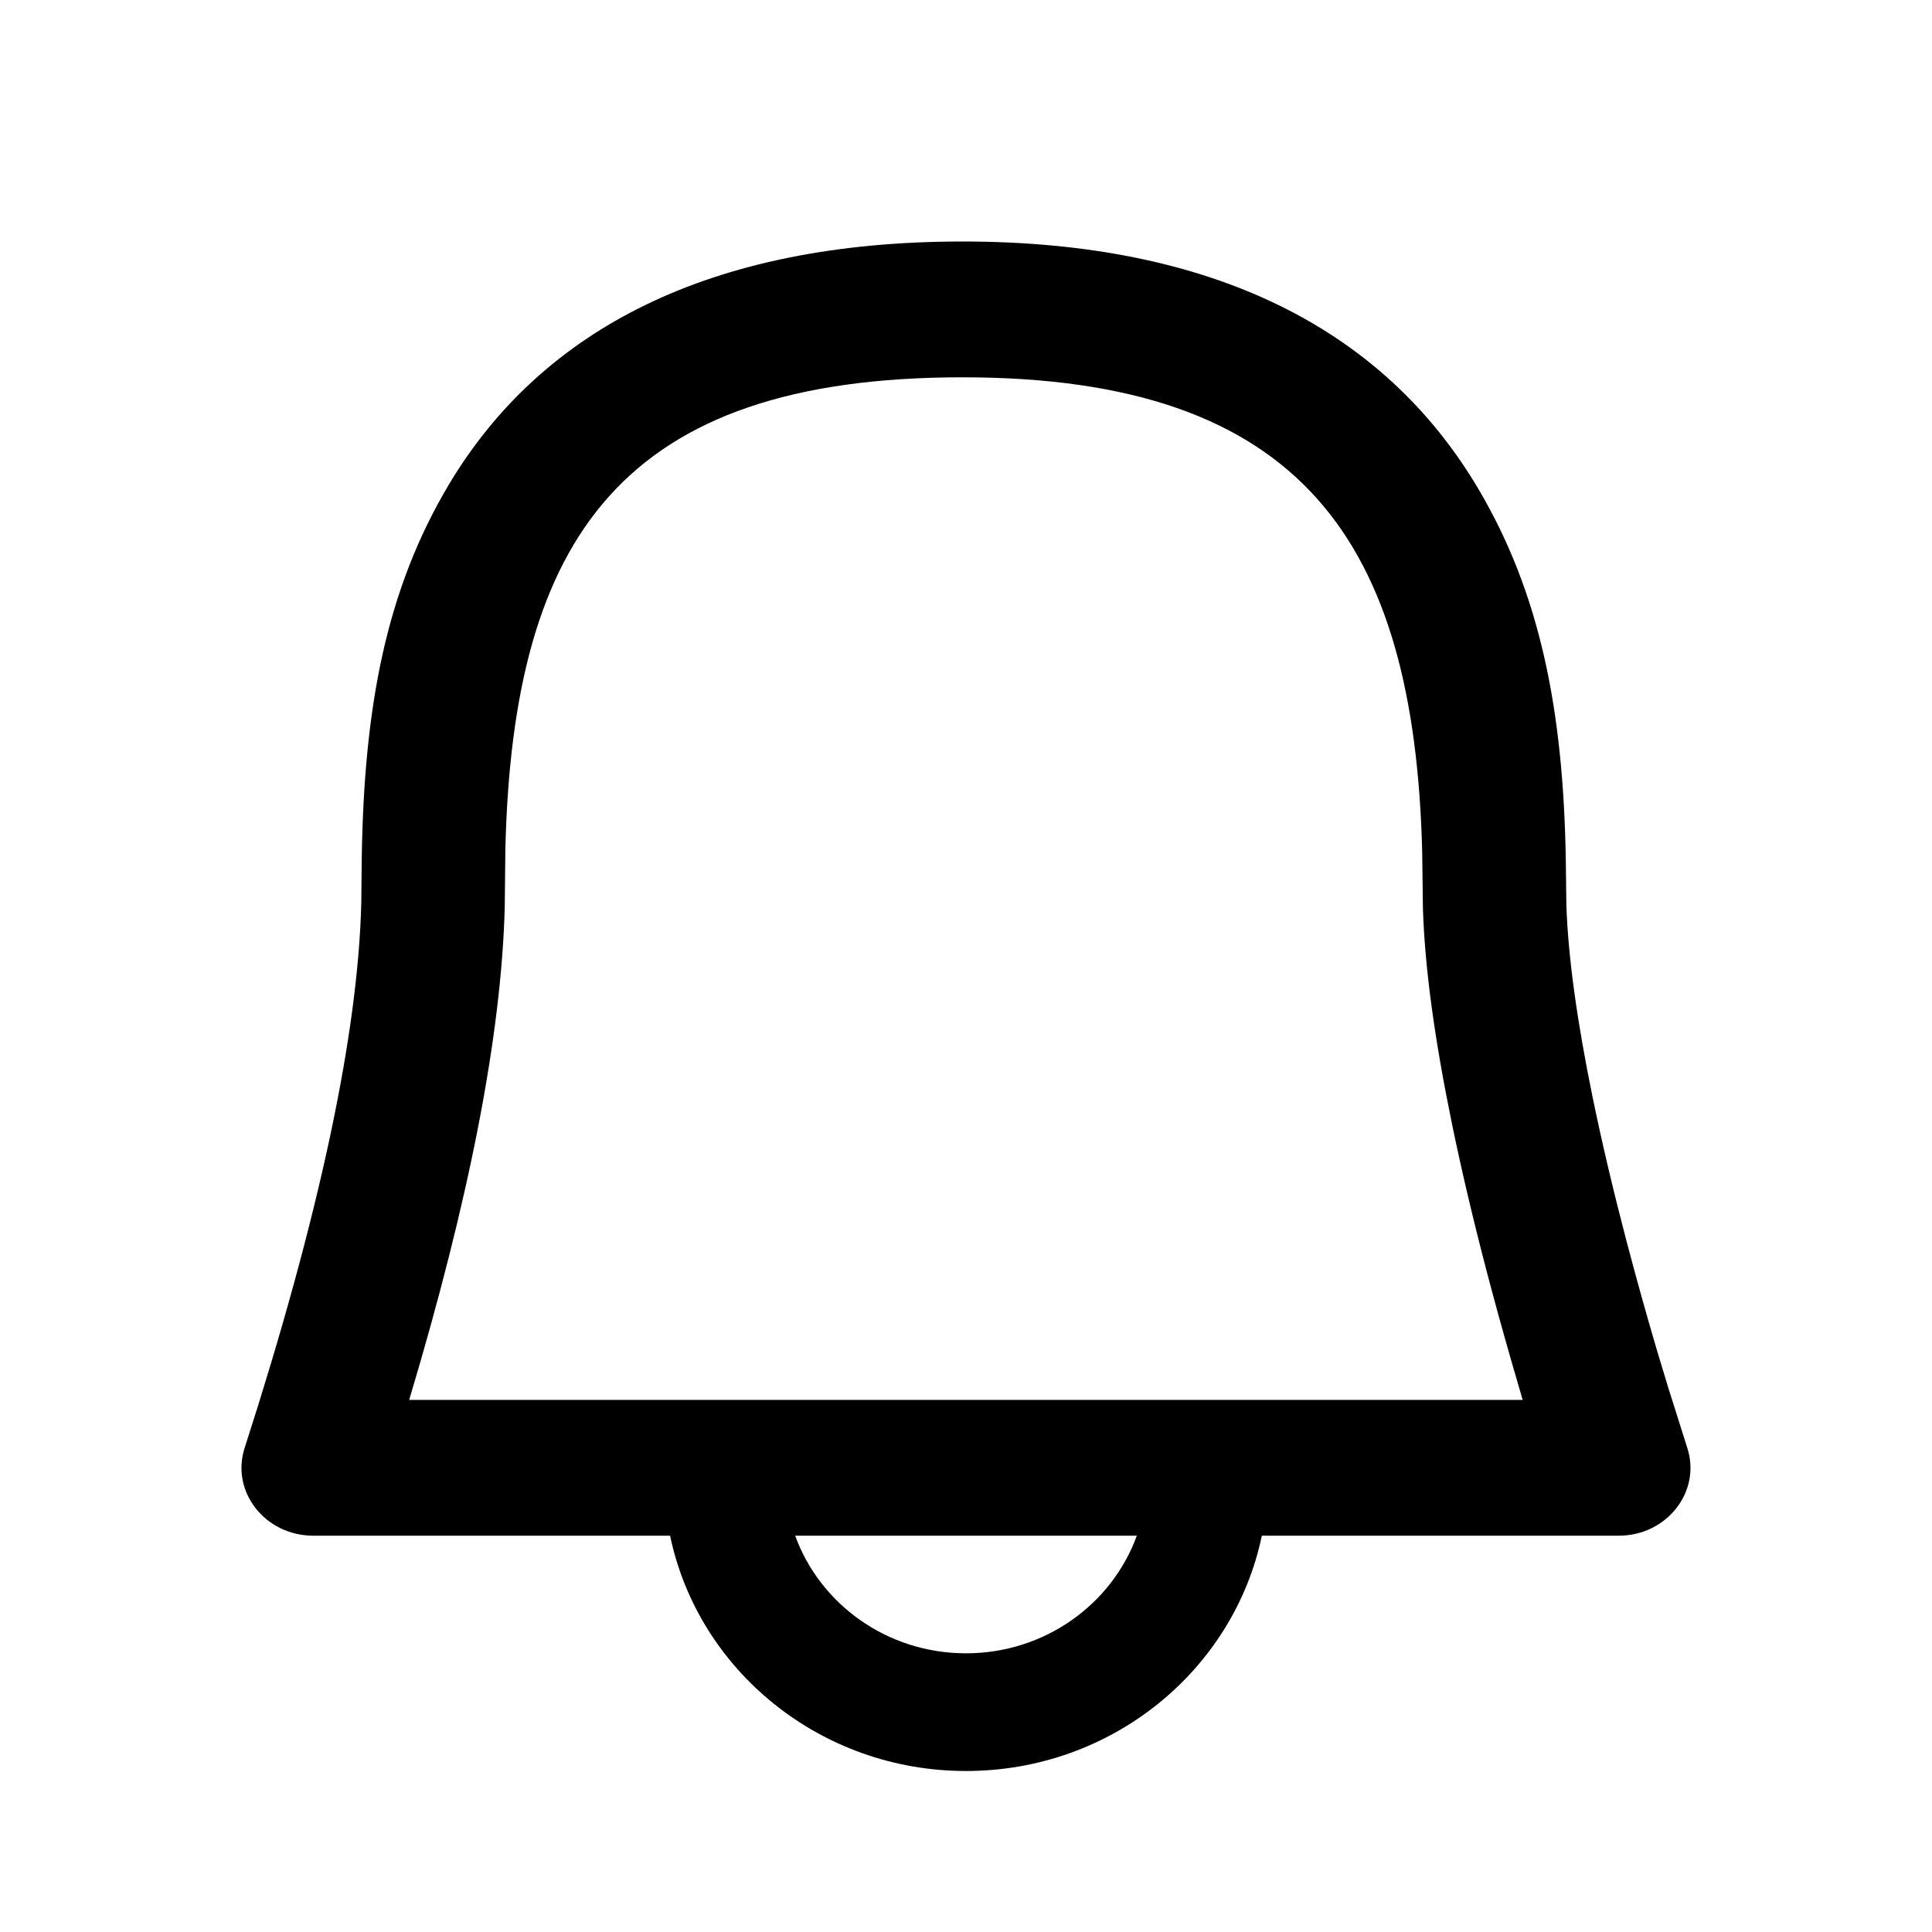
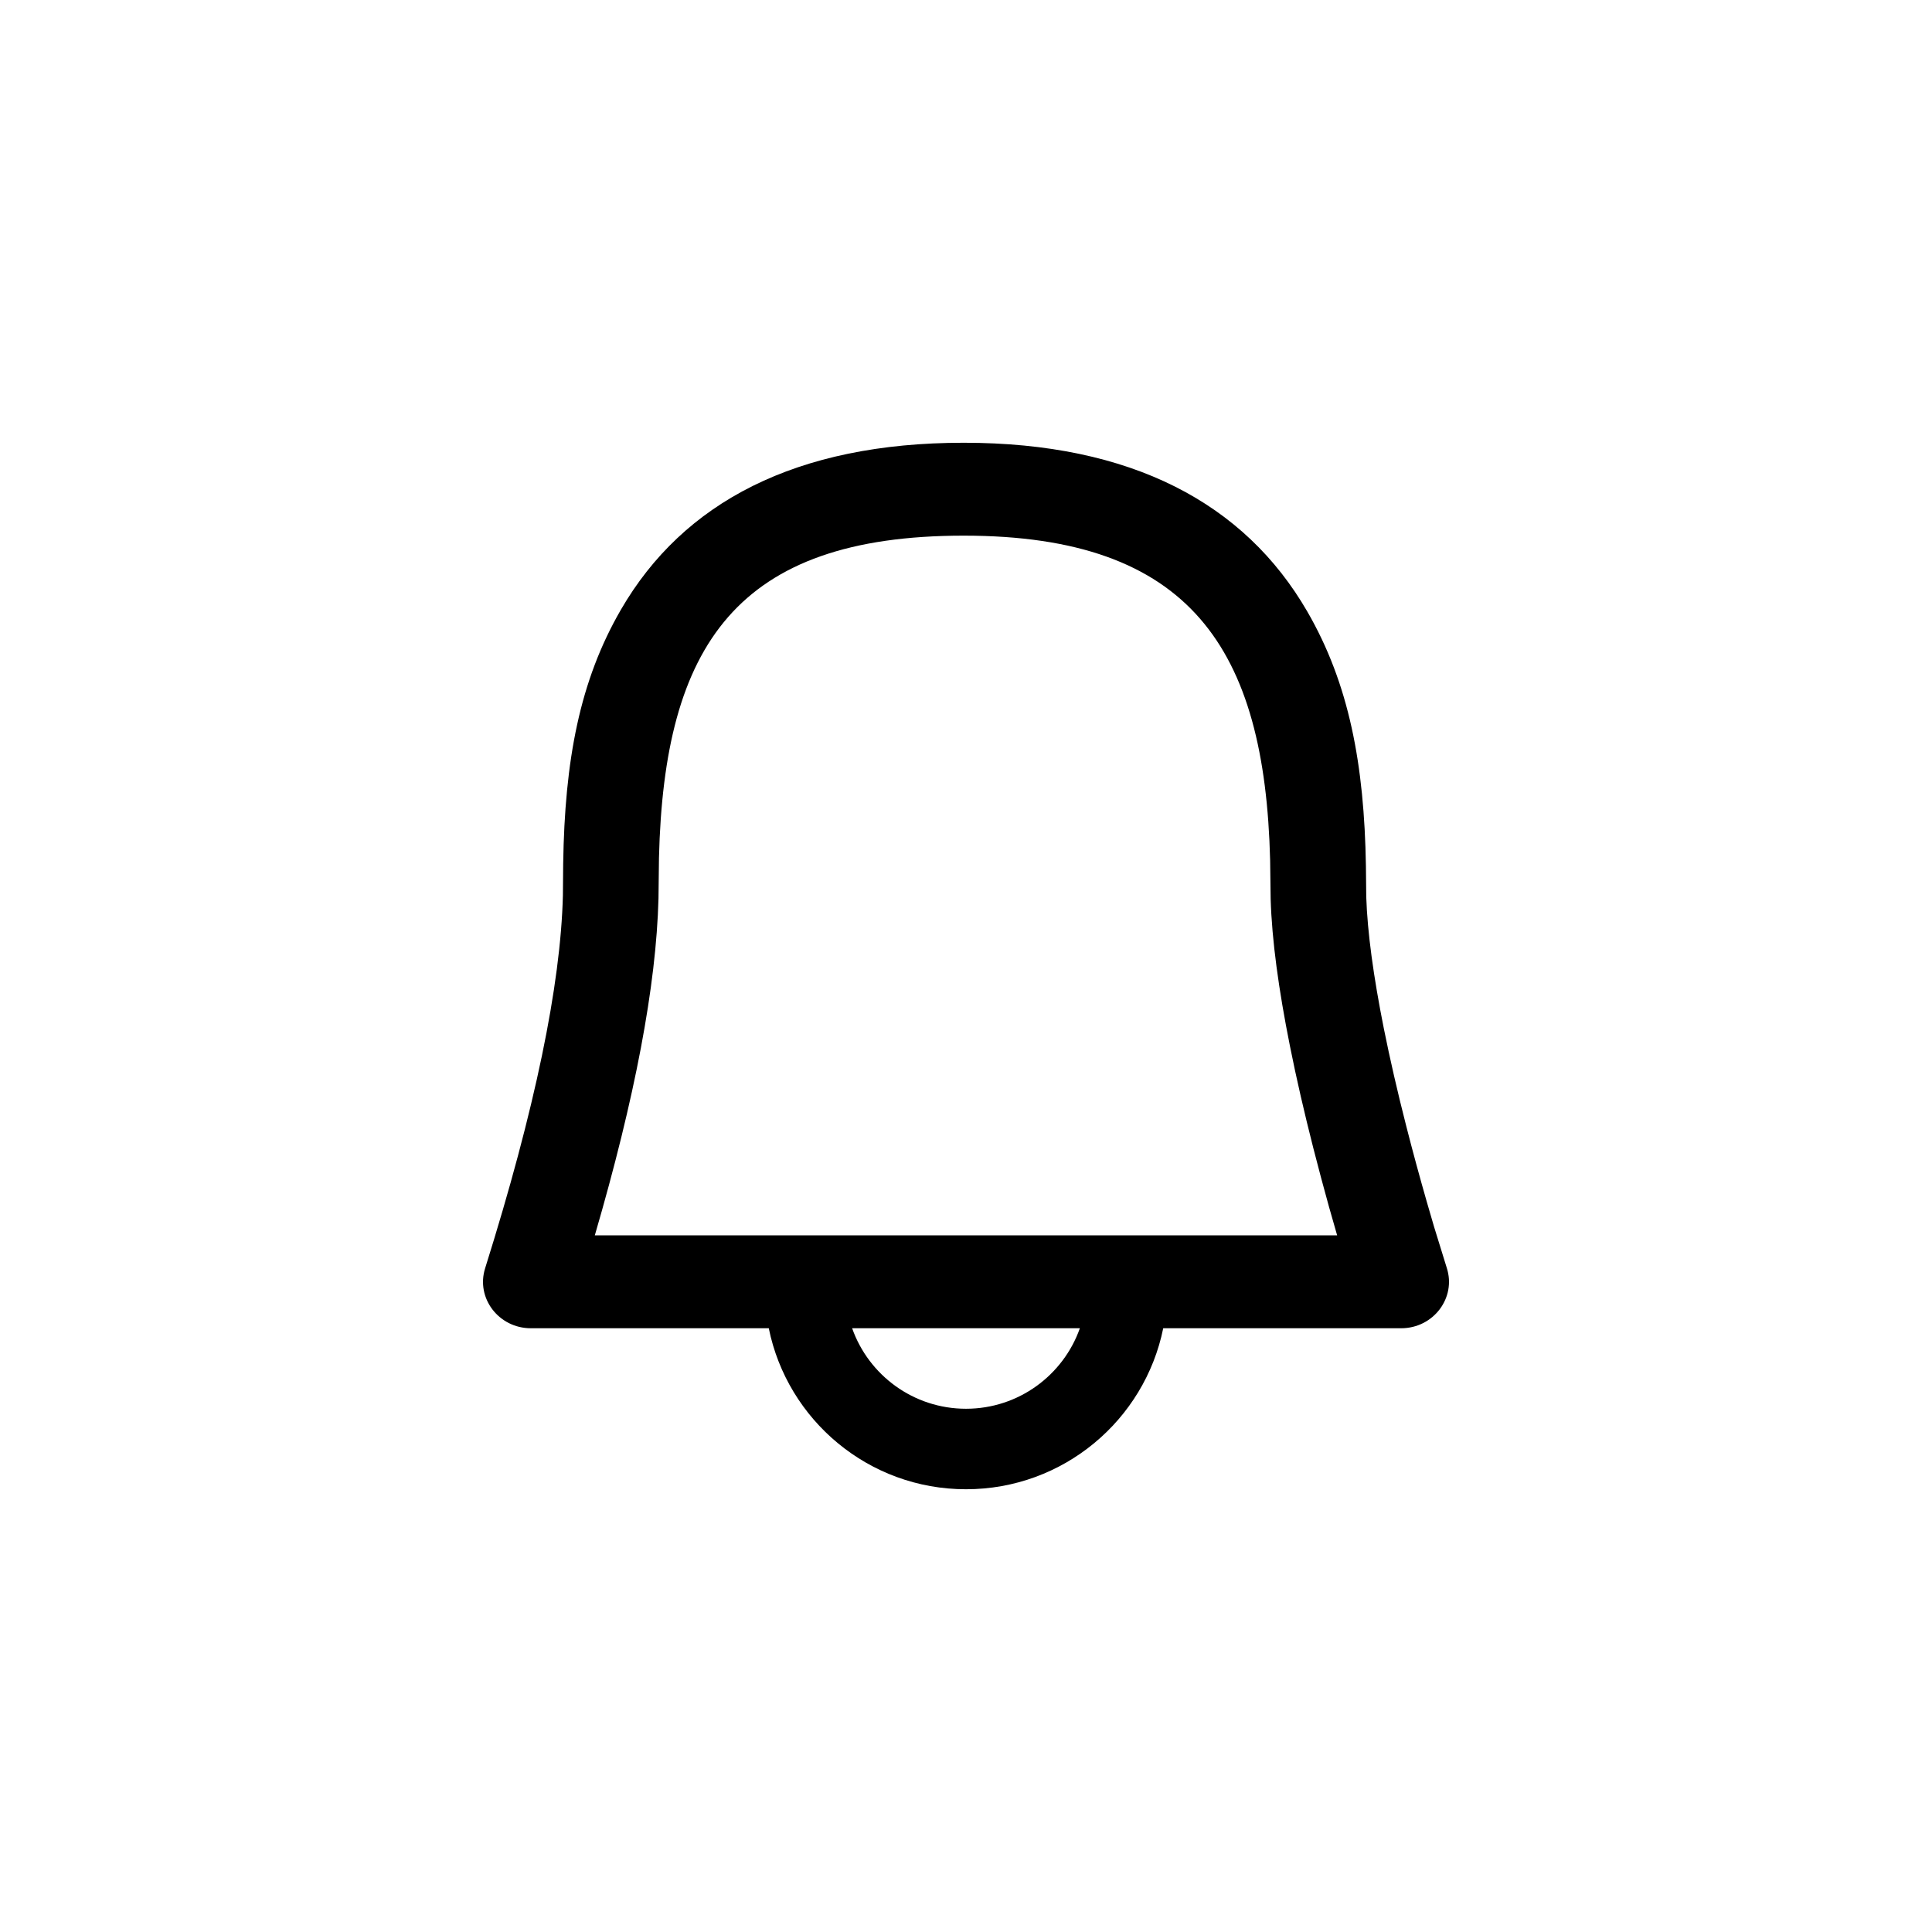
- <svg xmlns="http://www.w3.org/2000/svg" width="24" height="24" viewBox="0 0 24 24" fill="none">
-   <path d="M11.958 3C15.082 3 17.191 4.098 18.358 6.062C19.138 7.375 19.421 8.84 19.451 10.688L19.458 11.245C19.479 11.883 19.592 12.695 19.785 13.635C19.9 14.194 20.04 14.787 20.2 15.398C20.325 15.874 20.456 16.343 20.589 16.793L20.723 17.236L20.958 17.98C21.139 18.523 20.71 19.077 20.108 19.077C18.561 19.077 17.096 19.077 15.675 19.077C15.327 20.745 13.814 22 12 22C10.186 22 8.672 20.745 8.324 19.077H3.892C3.293 19.077 2.864 18.529 3.039 17.987C3.967 15.11 4.448 12.846 4.488 11.216L4.494 10.642C4.524 8.77 4.798 7.328 5.572 6.026C6.73 4.082 8.832 3 11.958 3ZM9.878 19.077C10.187 19.928 11.02 20.538 12 20.538C12.979 20.538 13.813 19.928 14.122 19.077C12.69 19.077 11.289 19.077 9.878 19.077ZM11.958 4.687C7.722 4.687 6.374 6.682 6.278 10.535L6.27 11.273C6.228 12.859 5.831 14.894 5.083 17.39H18.915L18.765 16.873C18.665 16.524 18.566 16.166 18.471 15.804C18.304 15.166 18.157 14.546 18.036 13.956C17.825 12.93 17.699 12.03 17.676 11.282L17.667 10.579C17.569 6.744 16.186 4.687 11.958 4.687Z" fill="black" />
+ <svg xmlns="http://www.w3.org/2000/svg" width="48" height="48" viewBox="0 0 48 48" fill="none">
+   <path fill-rule="evenodd" clip-rule="evenodd" d="M32.478 15.191C30.922 12.503 28.11 11 23.944 11C19.776 11 16.974 12.48 15.43 15.141C14.397 16.922 14.031 18.895 13.992 21.457L13.985 22.243C13.931 24.473 13.29 27.571 12.053 31.509C11.819 32.25 12.391 33 13.189 33L14.569 33C16.117 33 17.619 33 19.1 33C19.563 35.282 21.581 37 24 37C26.419 37 28.437 35.282 28.9 33C30.794 33 32.748 33 34.811 33C35.614 33 36.186 32.242 35.944 31.498L35.63 30.482L35.453 29.875C35.276 29.259 35.101 28.618 34.935 27.966C34.721 27.129 34.535 26.319 34.381 25.553C34.124 24.267 33.972 23.156 33.944 22.282L33.936 21.52C33.895 18.992 33.518 16.987 32.478 15.191ZM26.829 33C24.919 33 23.052 33 21.171 33C21.582 34.165 22.694 35 24 35C25.306 35 26.418 34.165 26.829 33ZM16.372 21.312C16.5 16.038 18.296 13.308 23.944 13.308C29.582 13.308 31.425 16.123 31.556 21.371L31.569 22.333C31.599 23.357 31.768 24.588 32.049 25.993C32.21 26.8 32.406 27.648 32.628 28.52C32.755 29.017 32.886 29.507 33.019 29.985L33.221 30.692H14.778C15.775 27.276 16.304 24.492 16.36 22.321L16.372 21.312Z" fill="currentColor" />
</svg>
